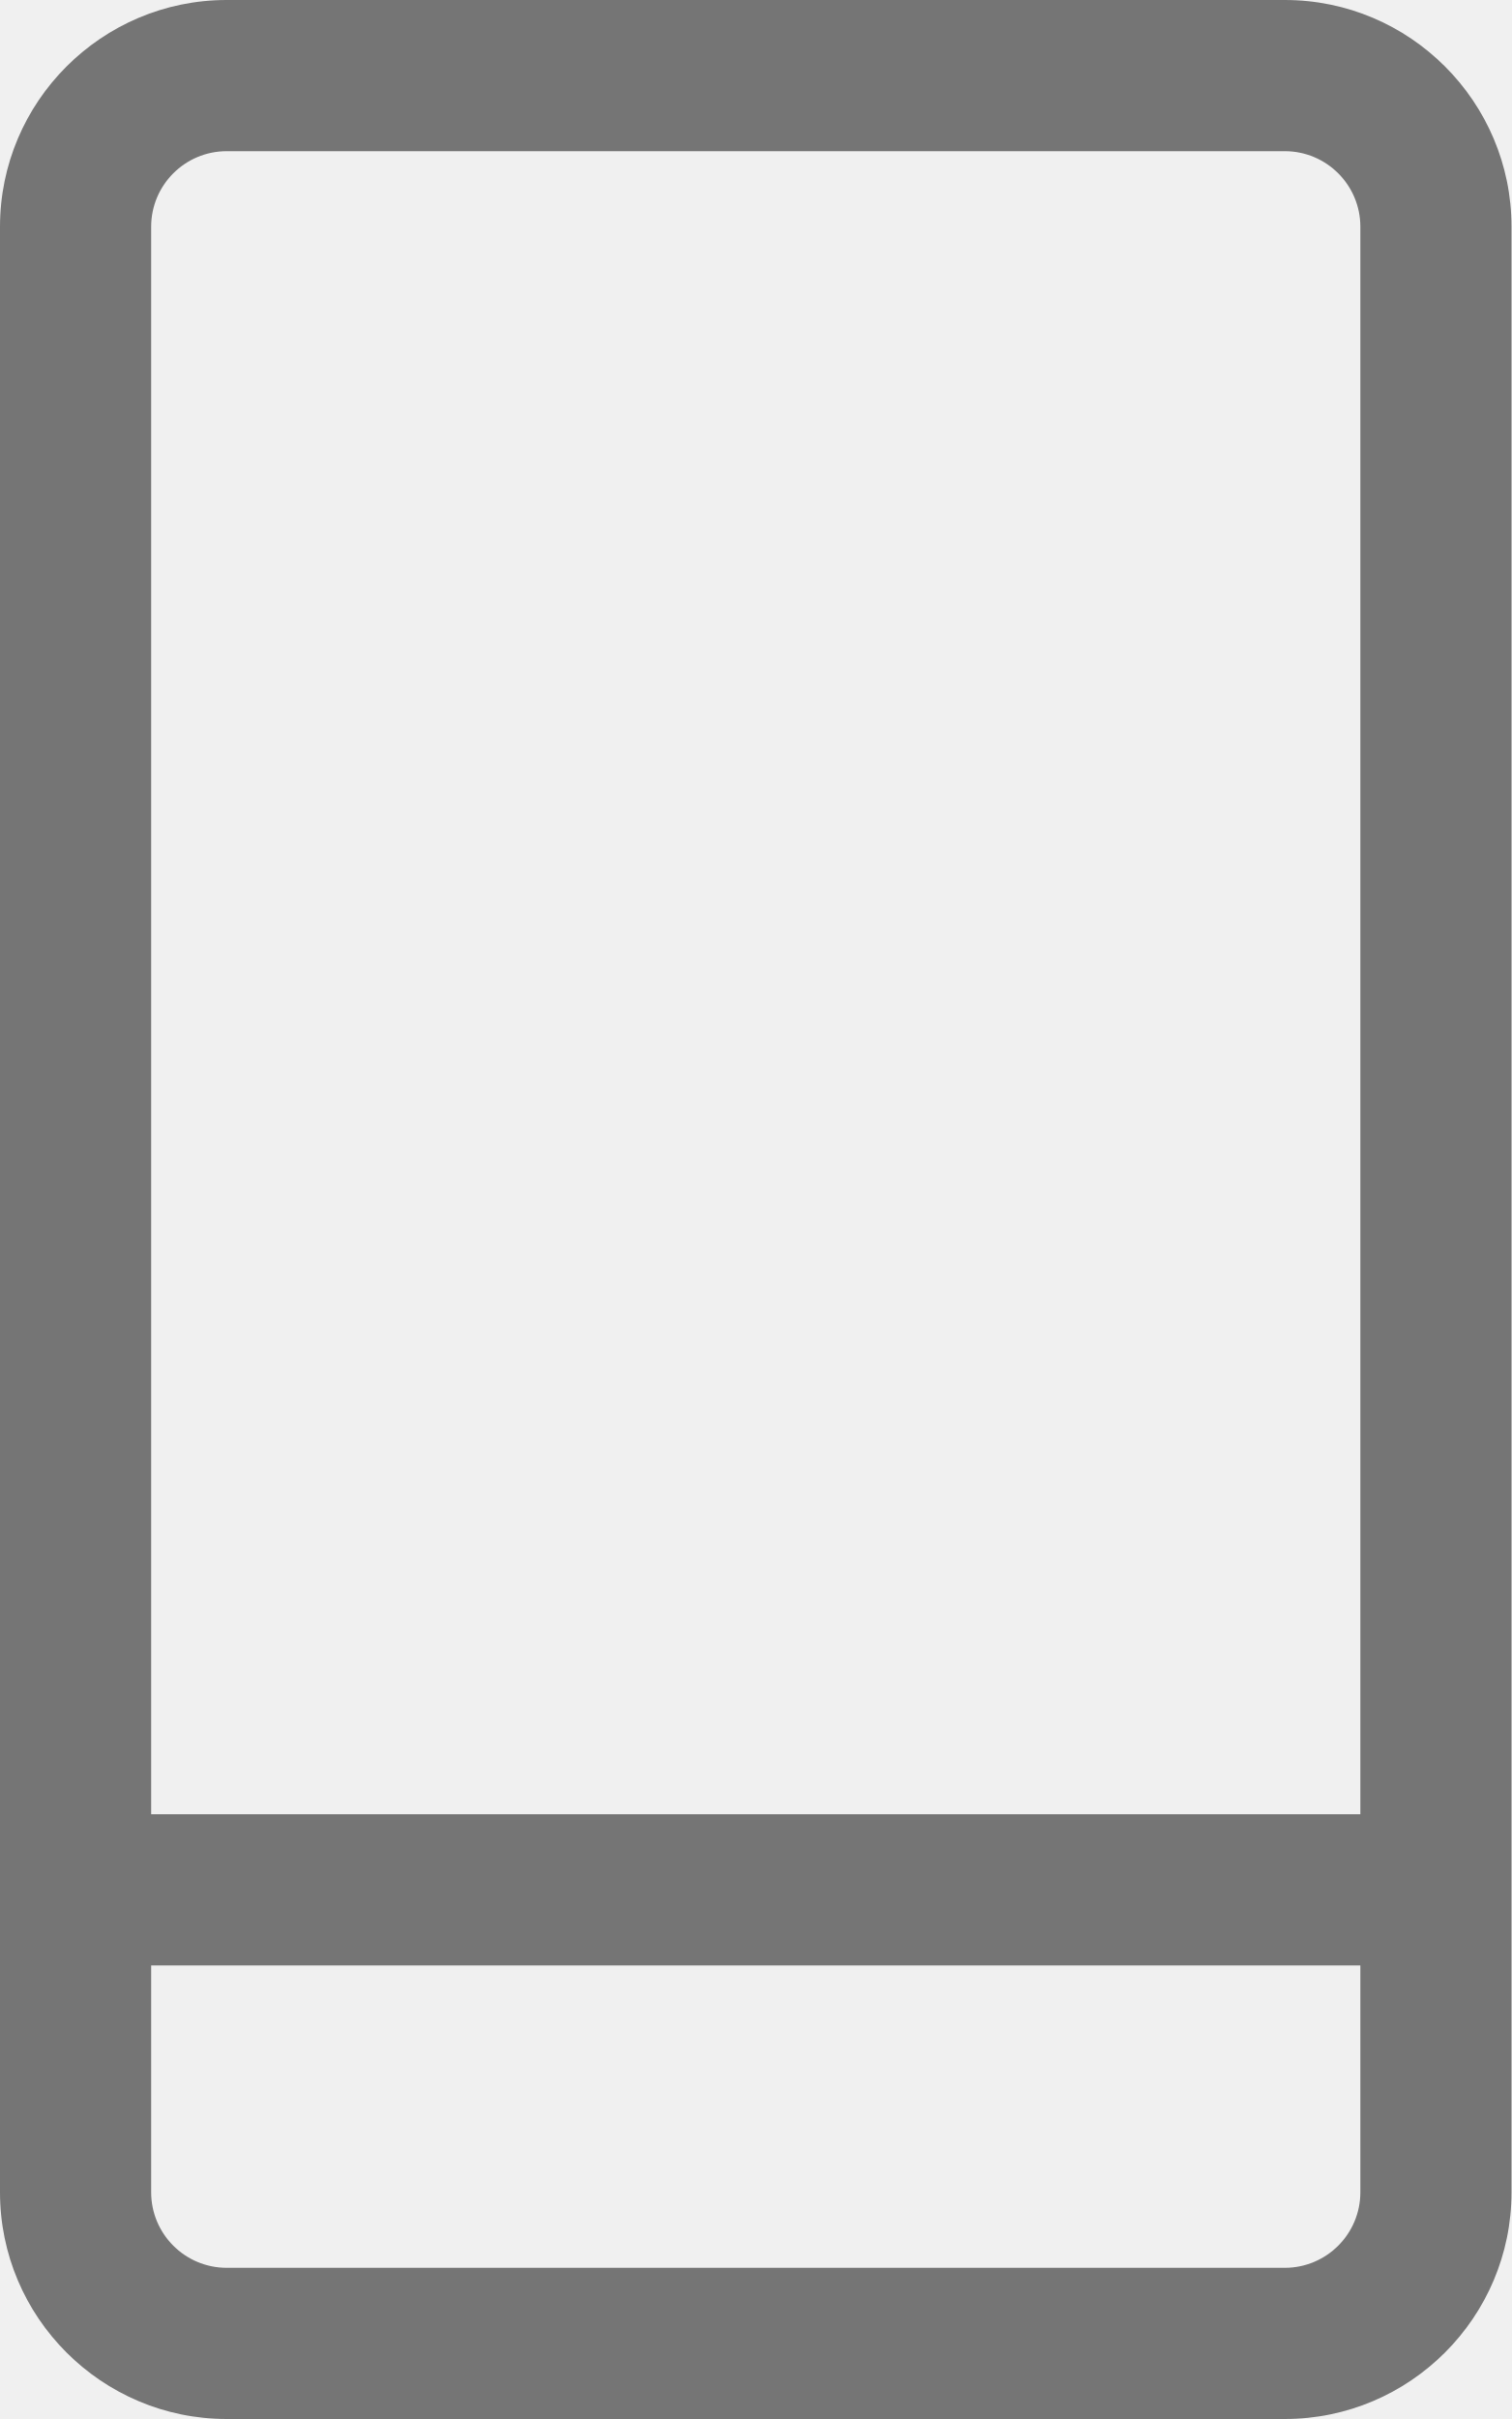
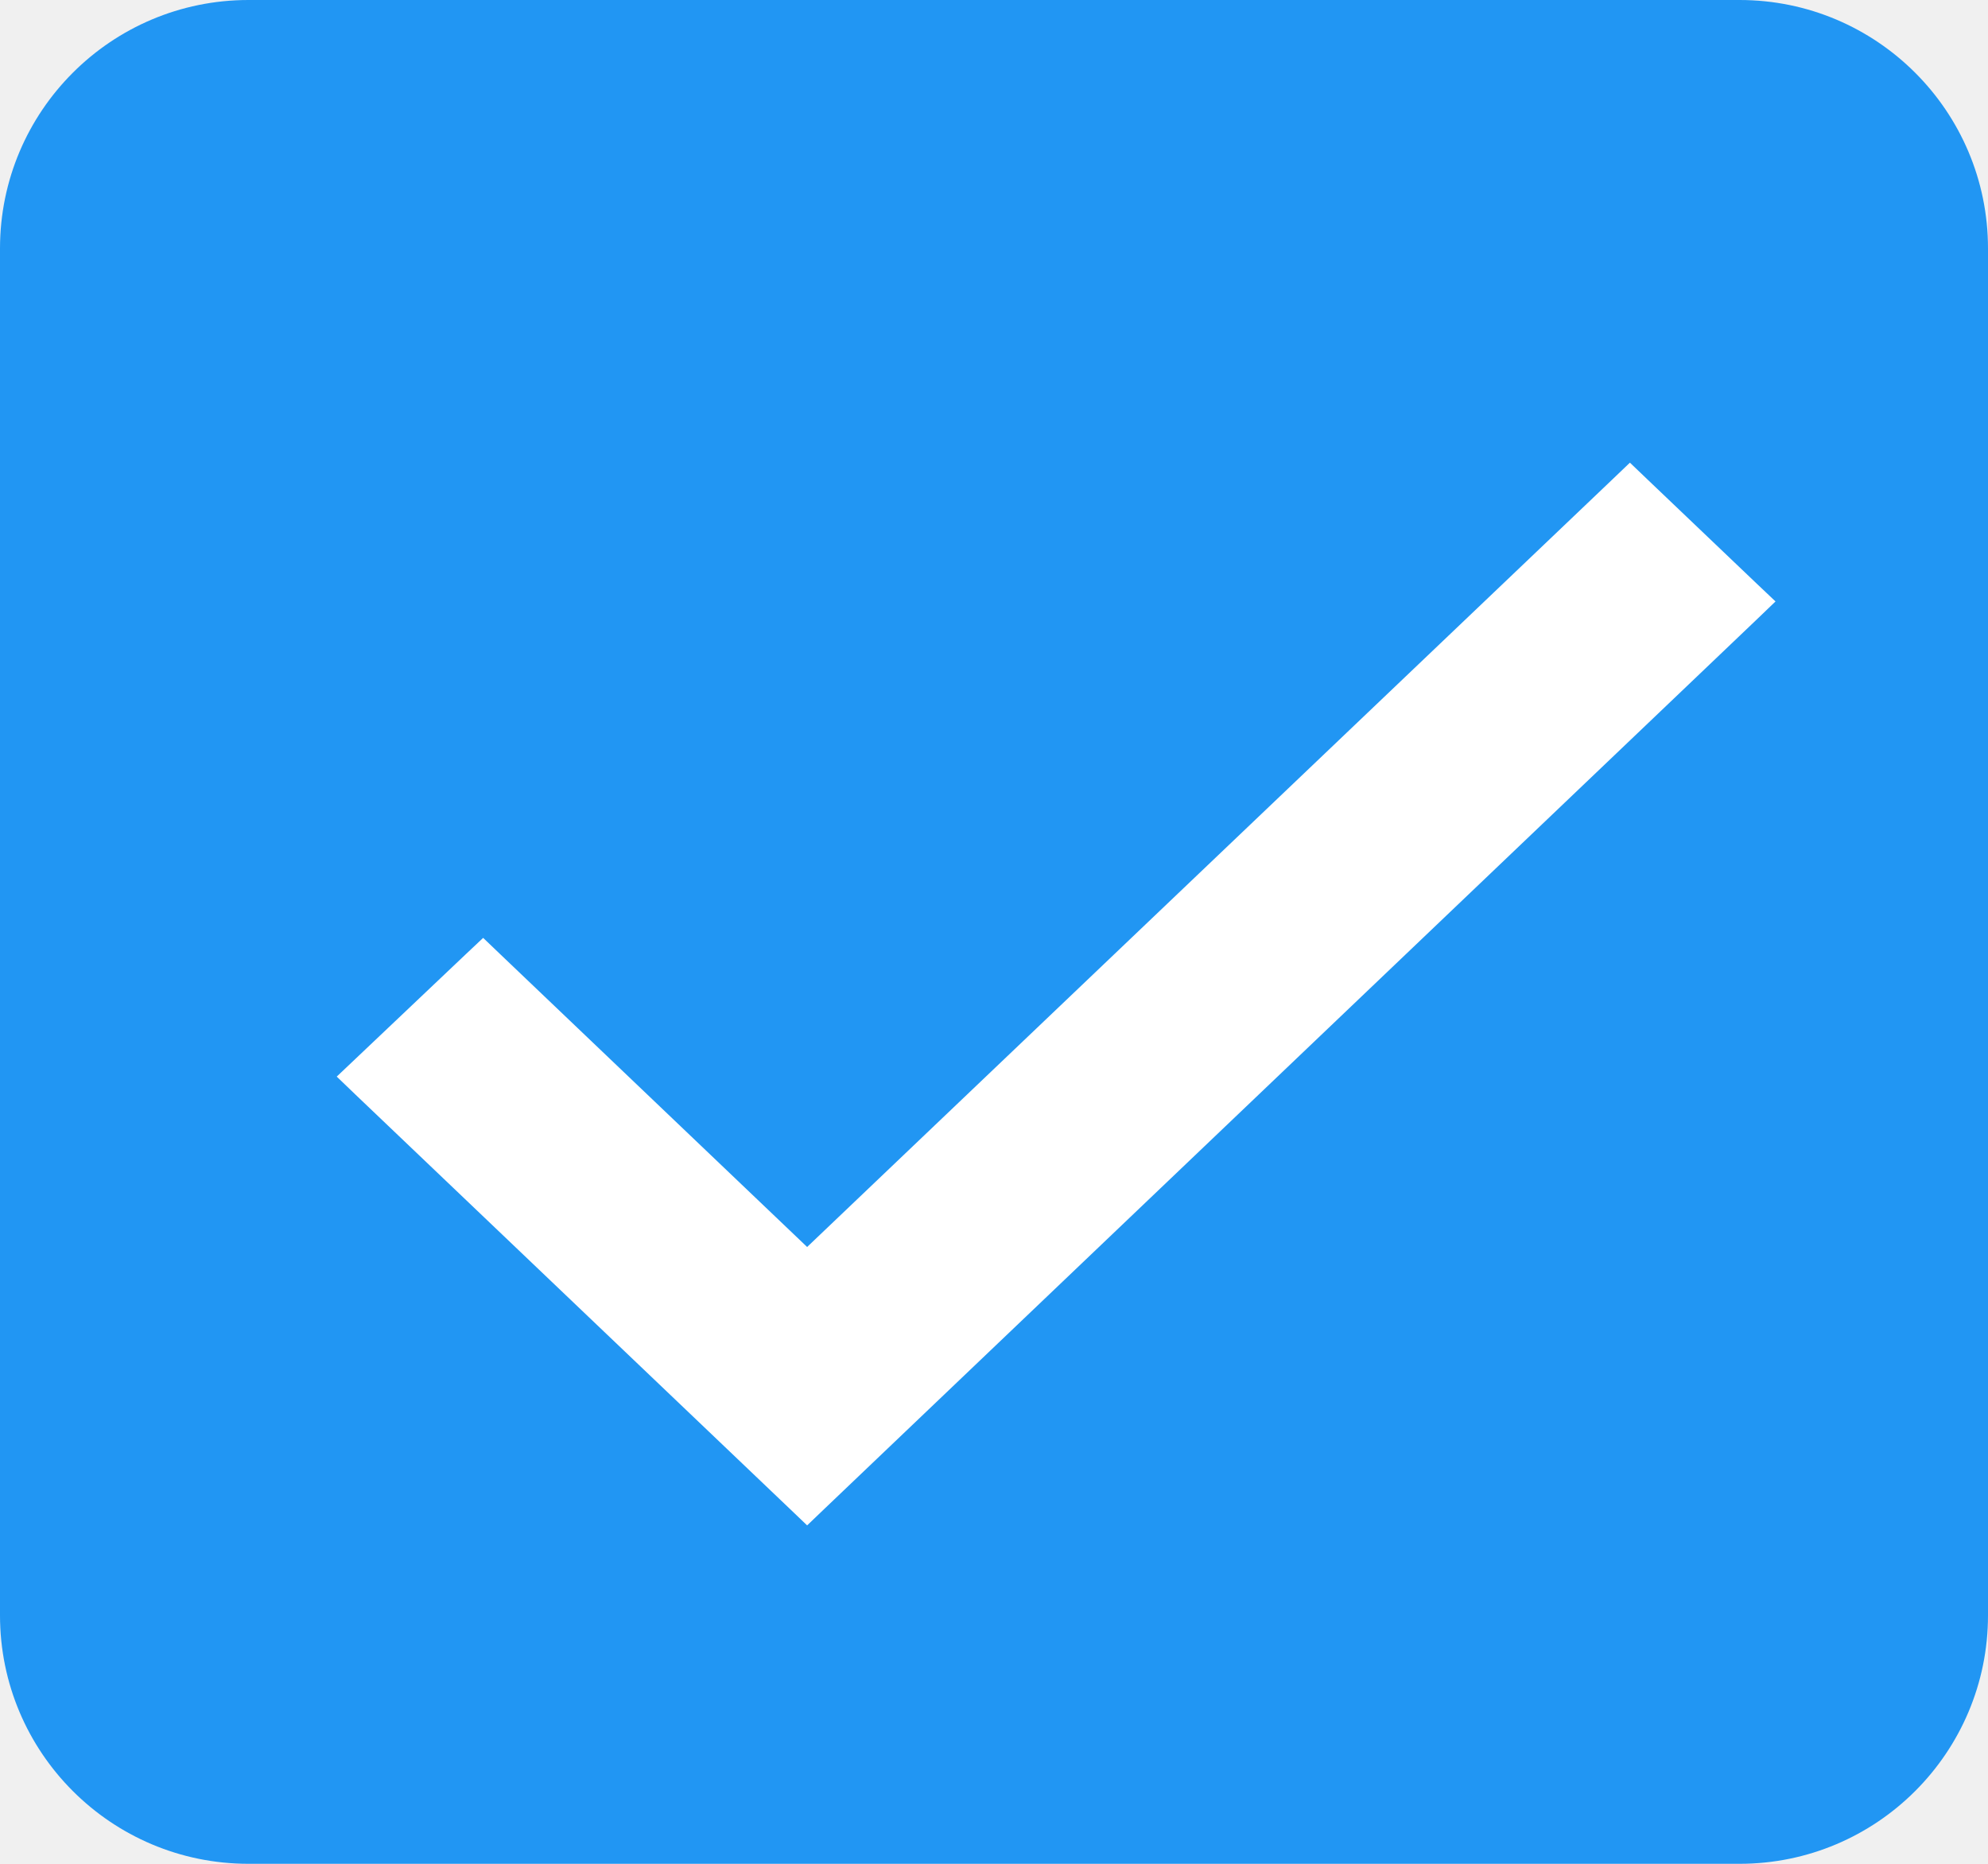
- <svg xmlns="http://www.w3.org/2000/svg" width="10" height="16" fill="none">
-   <path d="M8.5 0h-7C.673 0 0 .673 0 1.5v13c0 .827.673 1.5 1.5 1.5h7c.827 0 1.5-.673 1.5-1.5v-13C10 .673 9.327 0 8.5 0Zm-7 1h7a.5.5 0 0 1 .5.5V12H1V1.5a.5.5 0 0 1 .5-.5Zm7 14h-7a.5.5 0 0 1-.5-.5V13h8v1.5a.5.5 0 0 1-.5.5Z" fill="#757575" />
+ <svg xmlns="http://www.w3.org/2000/svg" width="16" height="15" viewBox="0 0 16 15" fill="none">
+   <rect width="16" height="15" rx="2" fill="#2196F3" />
+   <path d="M3.957 7.752L3.888 7.686L3.819 7.751L2.931 8.593L2.855 8.665L2.931 8.738L6.427 12.072L6.496 12.138L6.565 12.072L14.069 4.914L14.145 4.841L14.069 4.769L13.187 3.928L13.118 3.862L13.049 3.928L6.496 10.174L3.957 7.752Z" fill="white" stroke="white" stroke-width="0.2" />
</svg>
